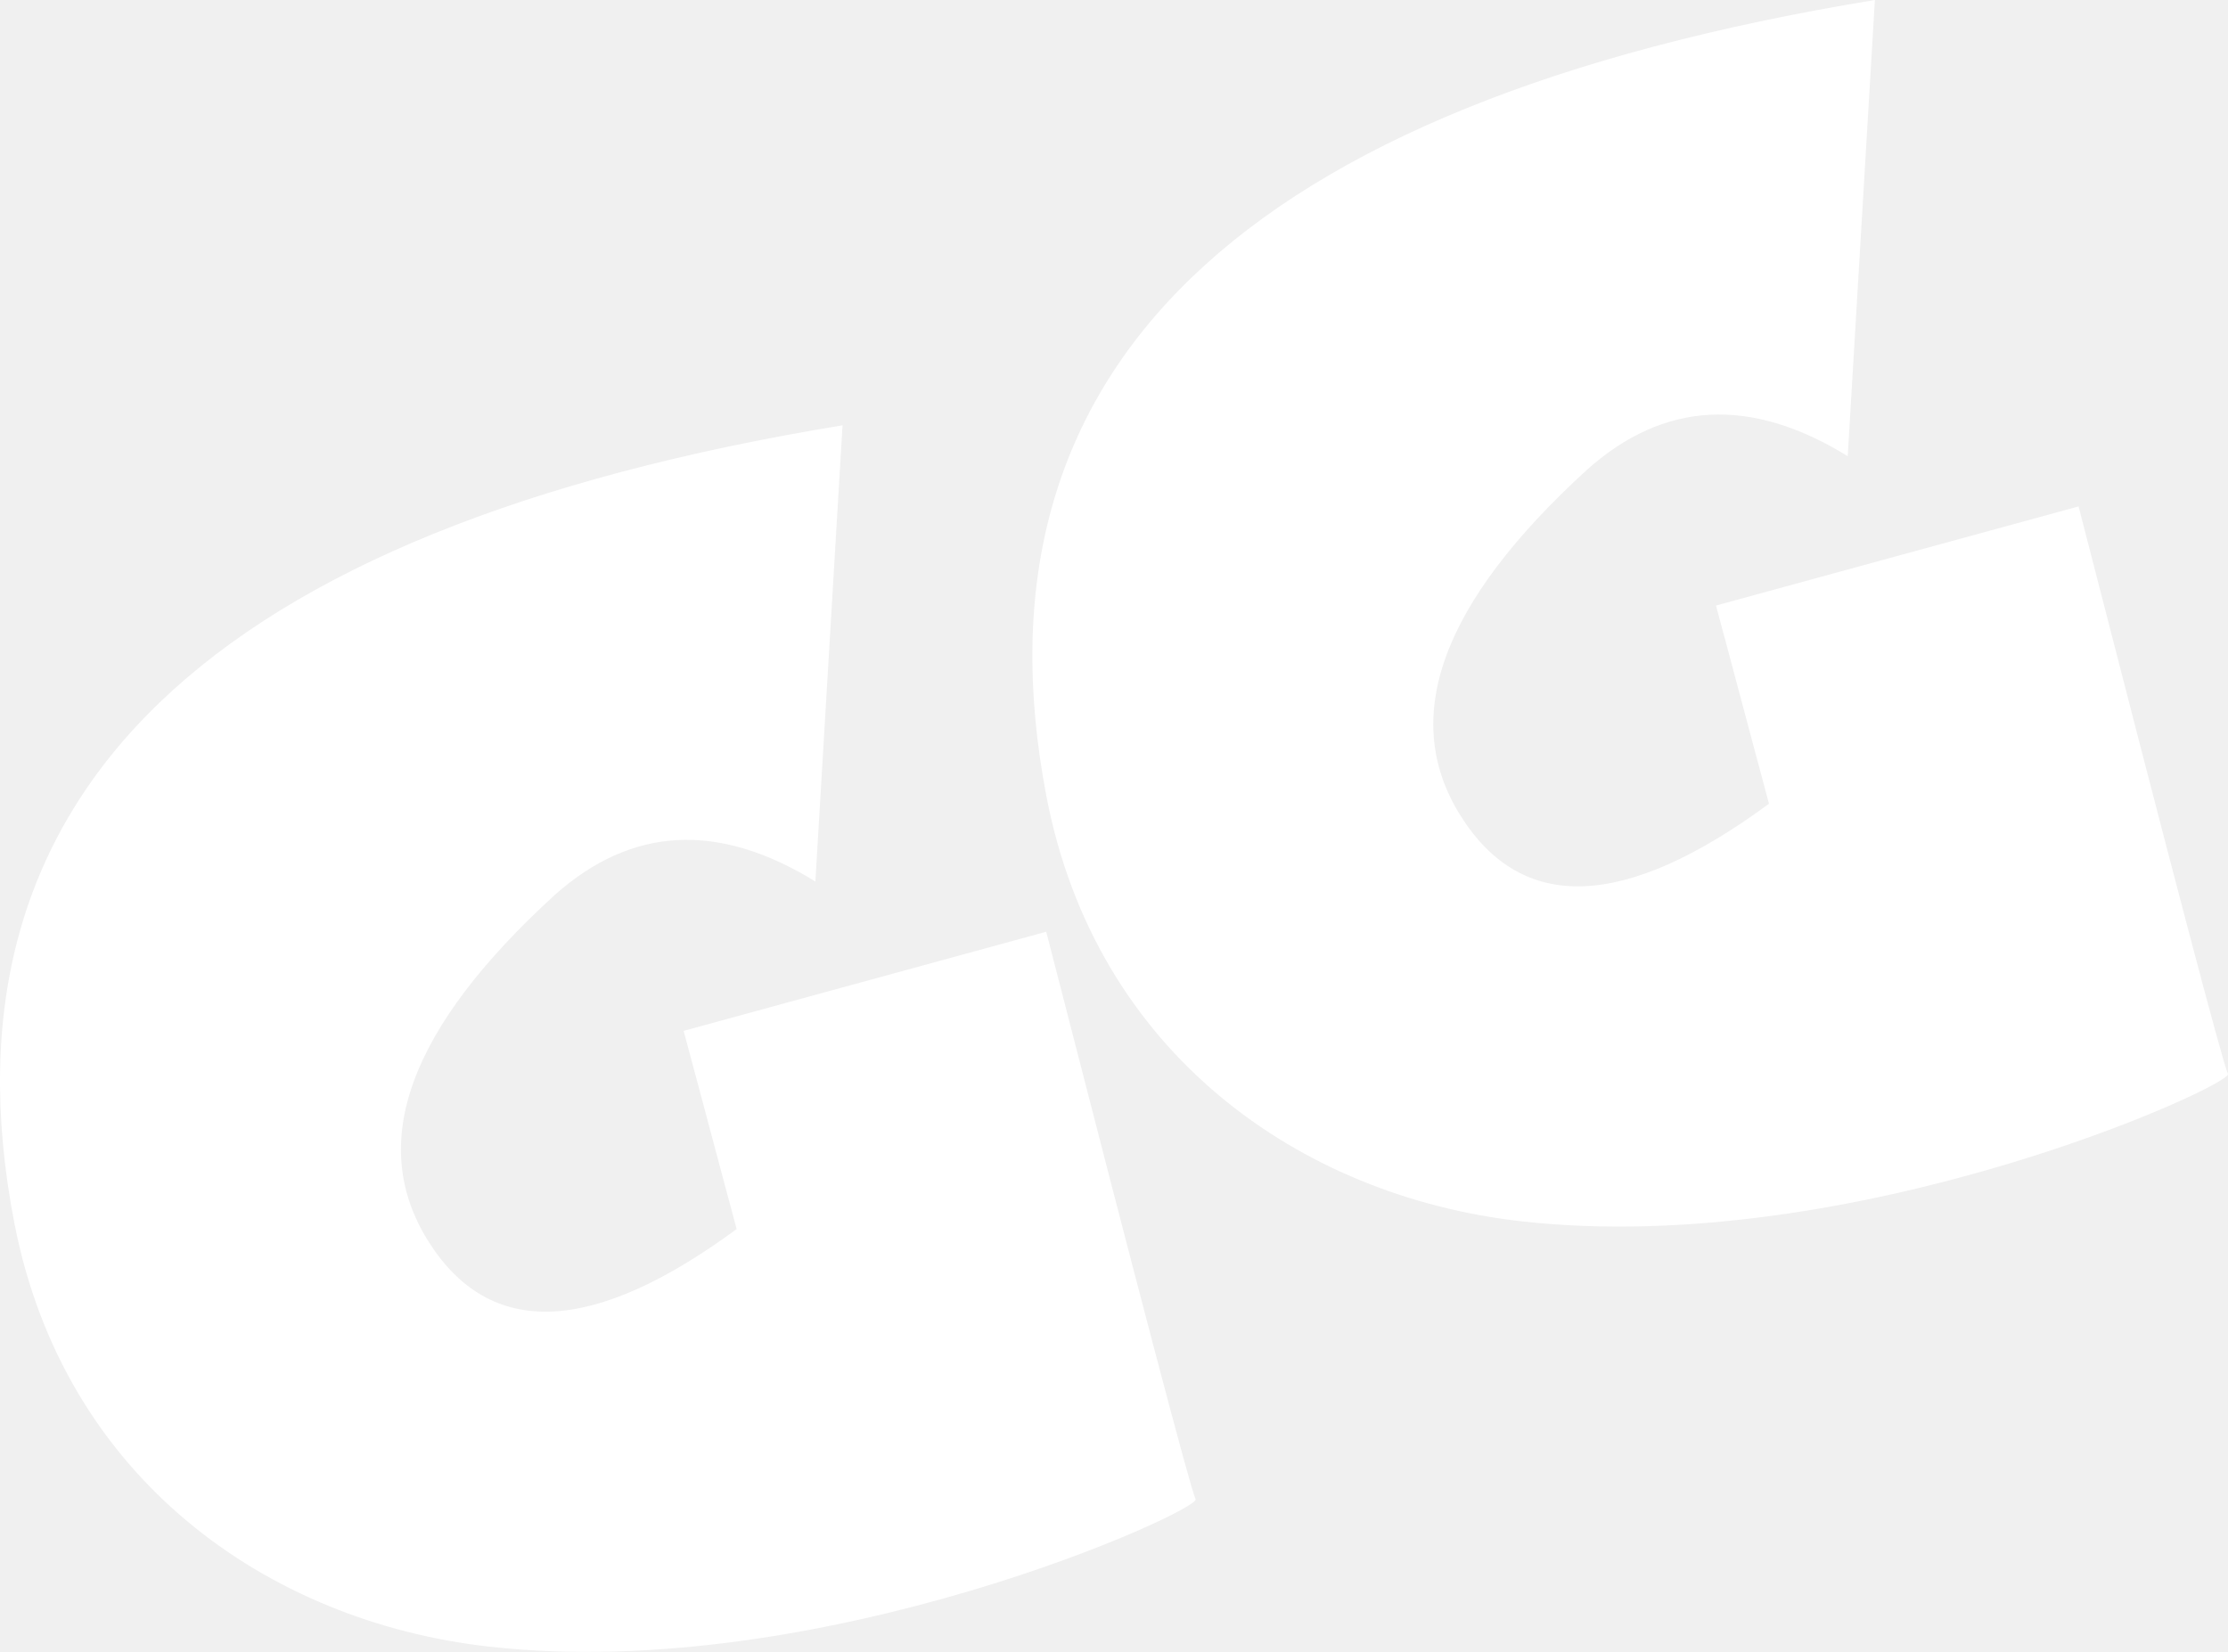
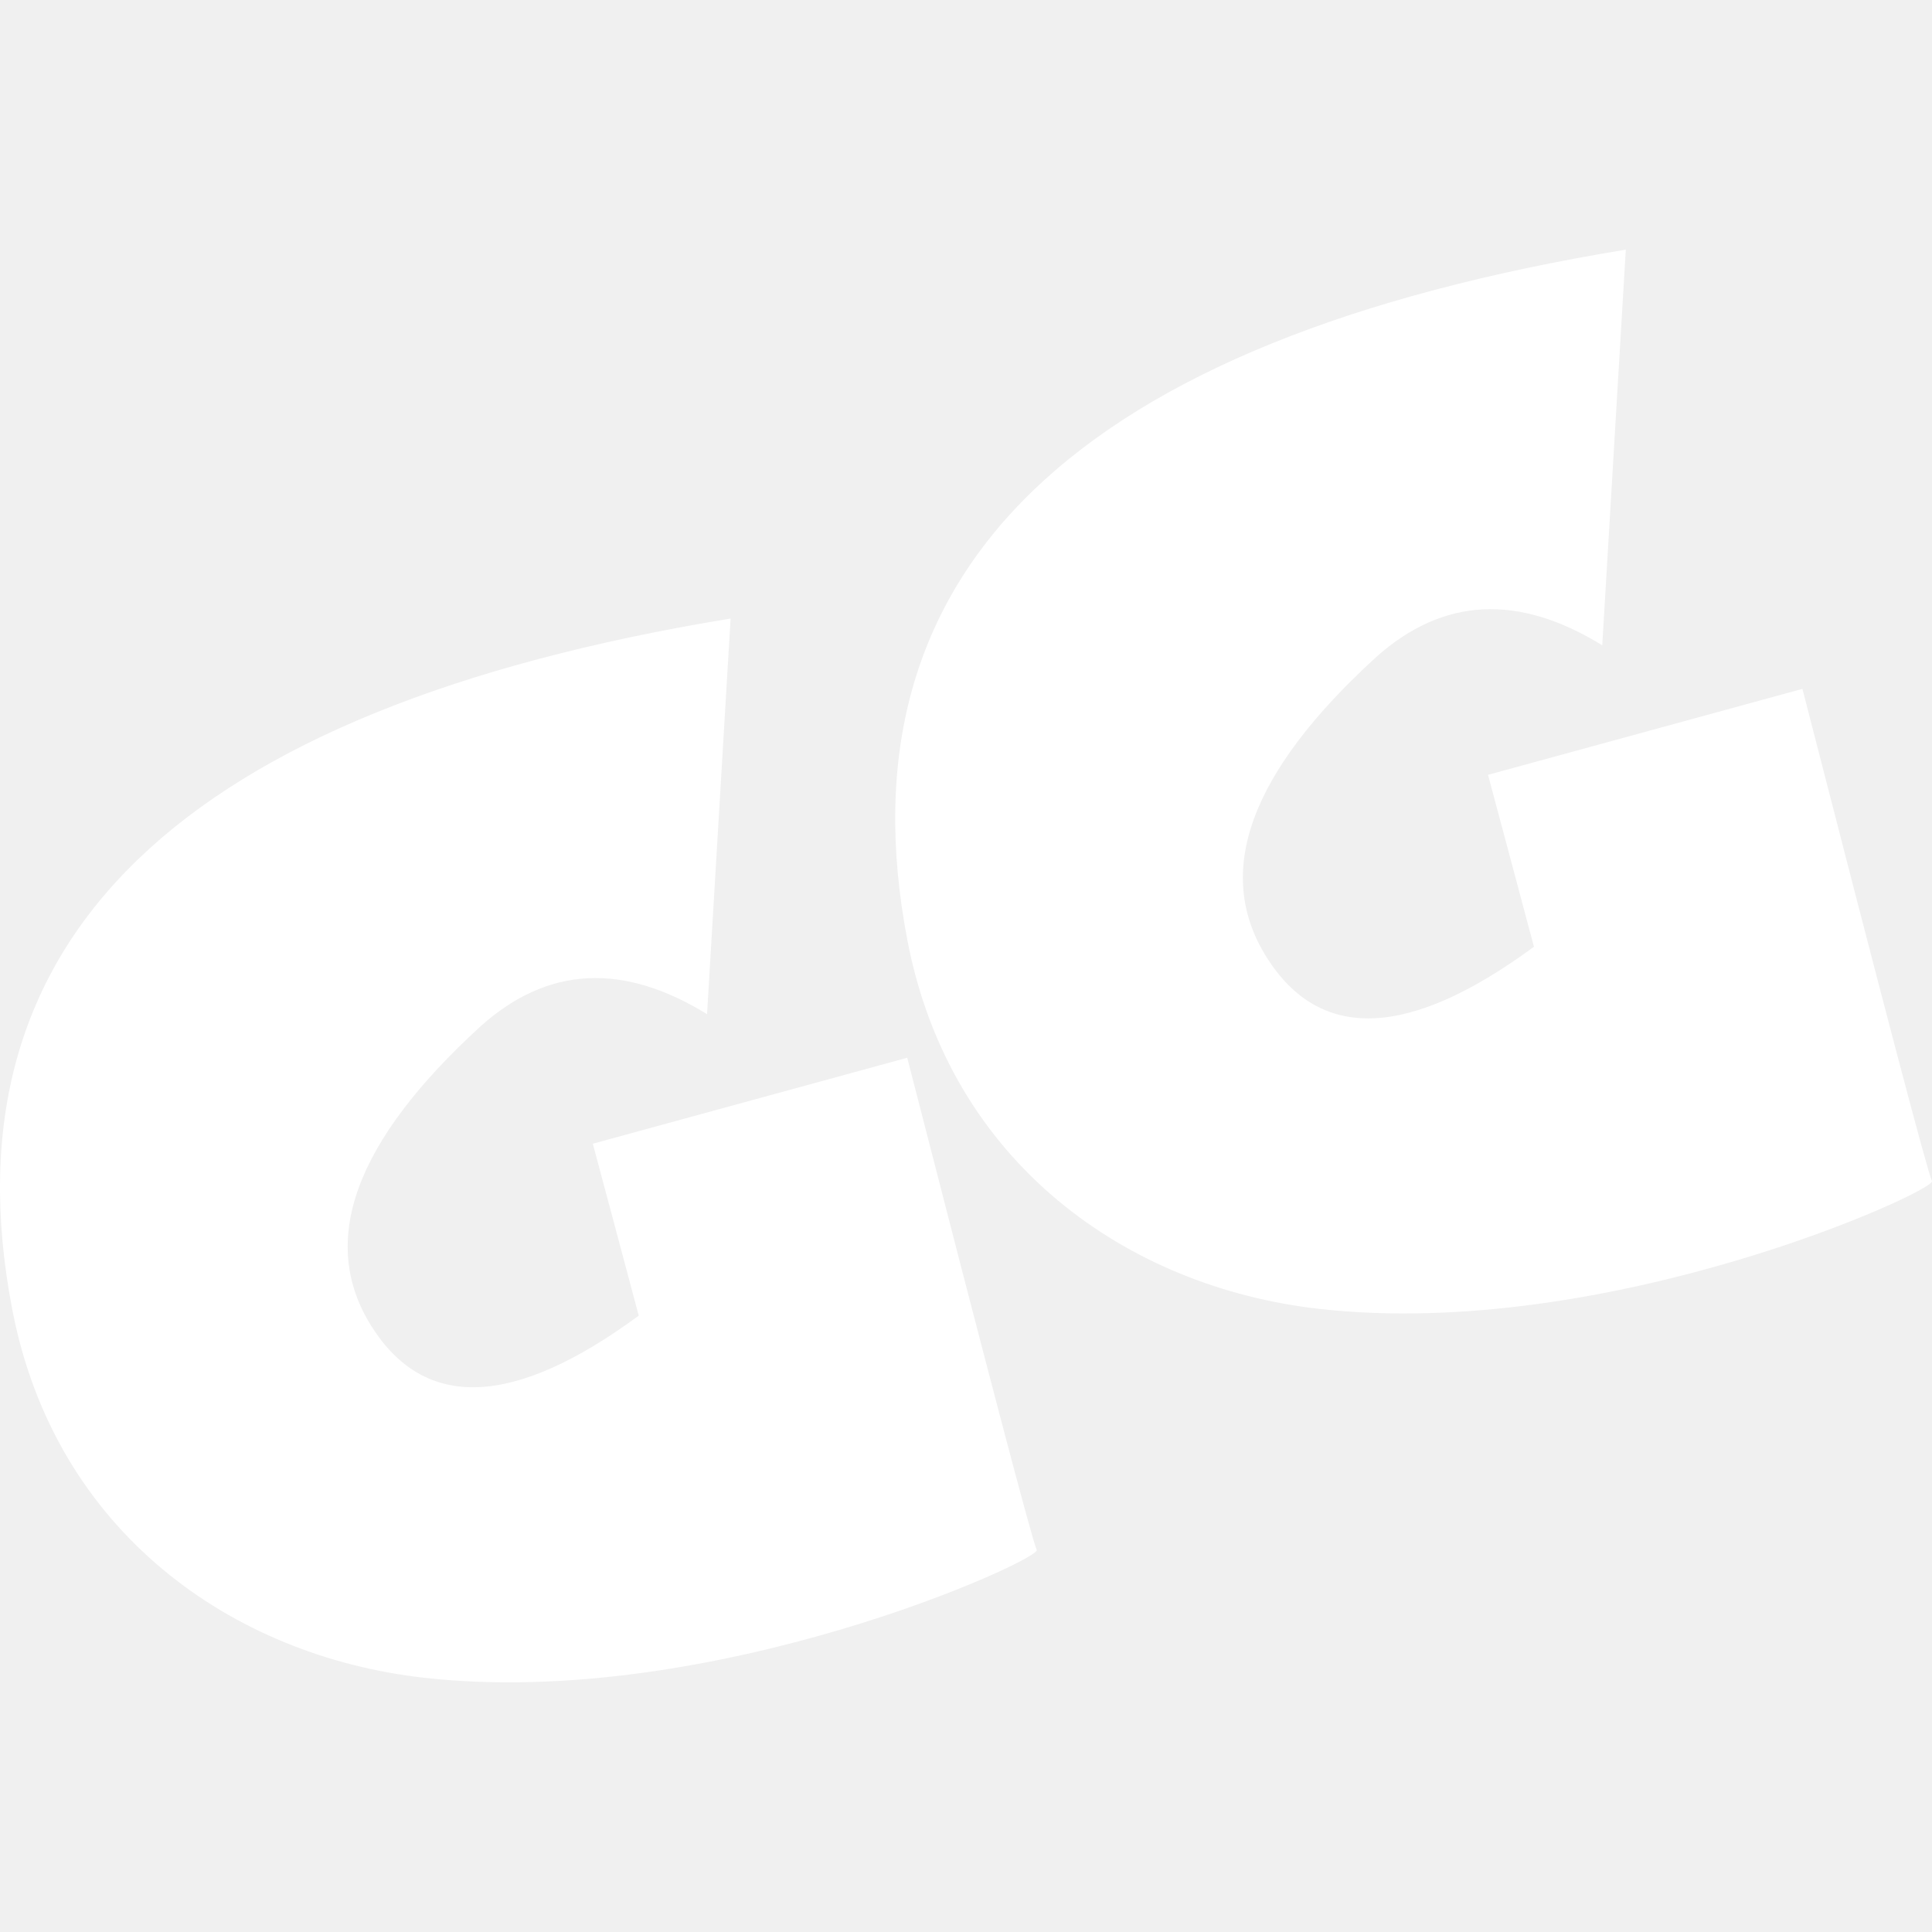
- <svg xmlns="http://www.w3.org/2000/svg" width="429.477pt" height="318.481pt" viewBox="0 0 429.477 318.481" version="1.1" id="svg1">
+ <svg xmlns="http://www.w3.org/2000/svg" width="429.477pt" height="429.477pt" viewBox="0 0 429.477 429.477" version="1.1" id="svg1">
  <defs id="defs1" />
-   <path id="shape0" fill="#ffffff" fill-rule="evenodd" stroke="none" stroke-width="10" stroke-linecap="square" stroke-linejoin="bevel" d="M 157.175,169.951 162.41,82 C 40.081,102.068 -13.143,153.286 2.737,235.652 c 9.516,49.358 48.817,77.006 91.541,81.811 64.219,7.223 137.159,-26.284 136.189,-28.412 -1.077,-2.362 -10.675,-38.834 -28.793,-109.415 l -69.89,19.108 10.209,38.217 c -27.747,20.417 -47.553,21.203 -59.42,2.356 -11.866,-18.847 -3.752,-41.096 24.344,-66.749 14.833,-13.262 31.585,-14.135 50.258,-2.618 z" style="fill:#ffffff" />
-   <path id="shape1" fill="#ffffff" fill-rule="evenodd" stroke="none" stroke-width="10" stroke-linecap="square" stroke-linejoin="bevel" d="M 356.175,87.951 361.41,3.4764829e-7 C 239.081,20.068 185.857,71.286 201.737,153.652 c 9.516,49.358 48.817,77.006 91.541,81.811 64.219,7.223 137.159,-26.284 136.189,-28.412 -1.077,-2.362 -10.675,-38.834 -28.793,-109.415 l -69.89,19.108 10.209,38.217 c -27.747,20.417 -47.553,21.203 -59.42,2.356 -11.866,-18.847 -3.752,-41.096 24.344,-66.749 14.833,-13.262 31.585,-14.135 50.258,-2.618 z" style="fill:#ffffff" />
+   <g id="g1" transform="translate(0,55.49798)">
+     <path id="shape0" fill="#ffffff" fill-rule="evenodd" stroke="none" stroke-width="10" stroke-linecap="square" stroke-linejoin="bevel" d="M 157.175,169.951 162.41,82 C 40.081,102.068 -13.143,153.286 2.737,235.652 c 9.516,49.358 48.817,77.006 91.541,81.811 64.219,7.223 137.159,-26.284 136.189,-28.412 -1.077,-2.362 -10.675,-38.834 -28.793,-109.415 l -69.89,19.108 10.209,38.217 c -27.747,20.417 -47.553,21.203 -59.42,2.356 -11.866,-18.847 -3.752,-41.096 24.344,-66.749 14.833,-13.262 31.585,-14.135 50.258,-2.618 z" style="fill:#ffffff" />
+     <path id="shape1" fill="#ffffff" fill-rule="evenodd" stroke="none" stroke-width="10" stroke-linecap="square" stroke-linejoin="bevel" d="M 356.175,87.951 361.41,3.4764829e-7 C 239.081,20.068 185.857,71.286 201.737,153.652 c 9.516,49.358 48.817,77.006 91.541,81.811 64.219,7.223 137.159,-26.284 136.189,-28.412 -1.077,-2.362 -10.675,-38.834 -28.793,-109.415 l -69.89,19.108 10.209,38.217 c -27.747,20.417 -47.553,21.203 -59.42,2.356 -11.866,-18.847 -3.752,-41.096 24.344,-66.749 14.833,-13.262 31.585,-14.135 50.258,-2.618 z" style="fill:#ffffff" />
+   </g>
</svg>
